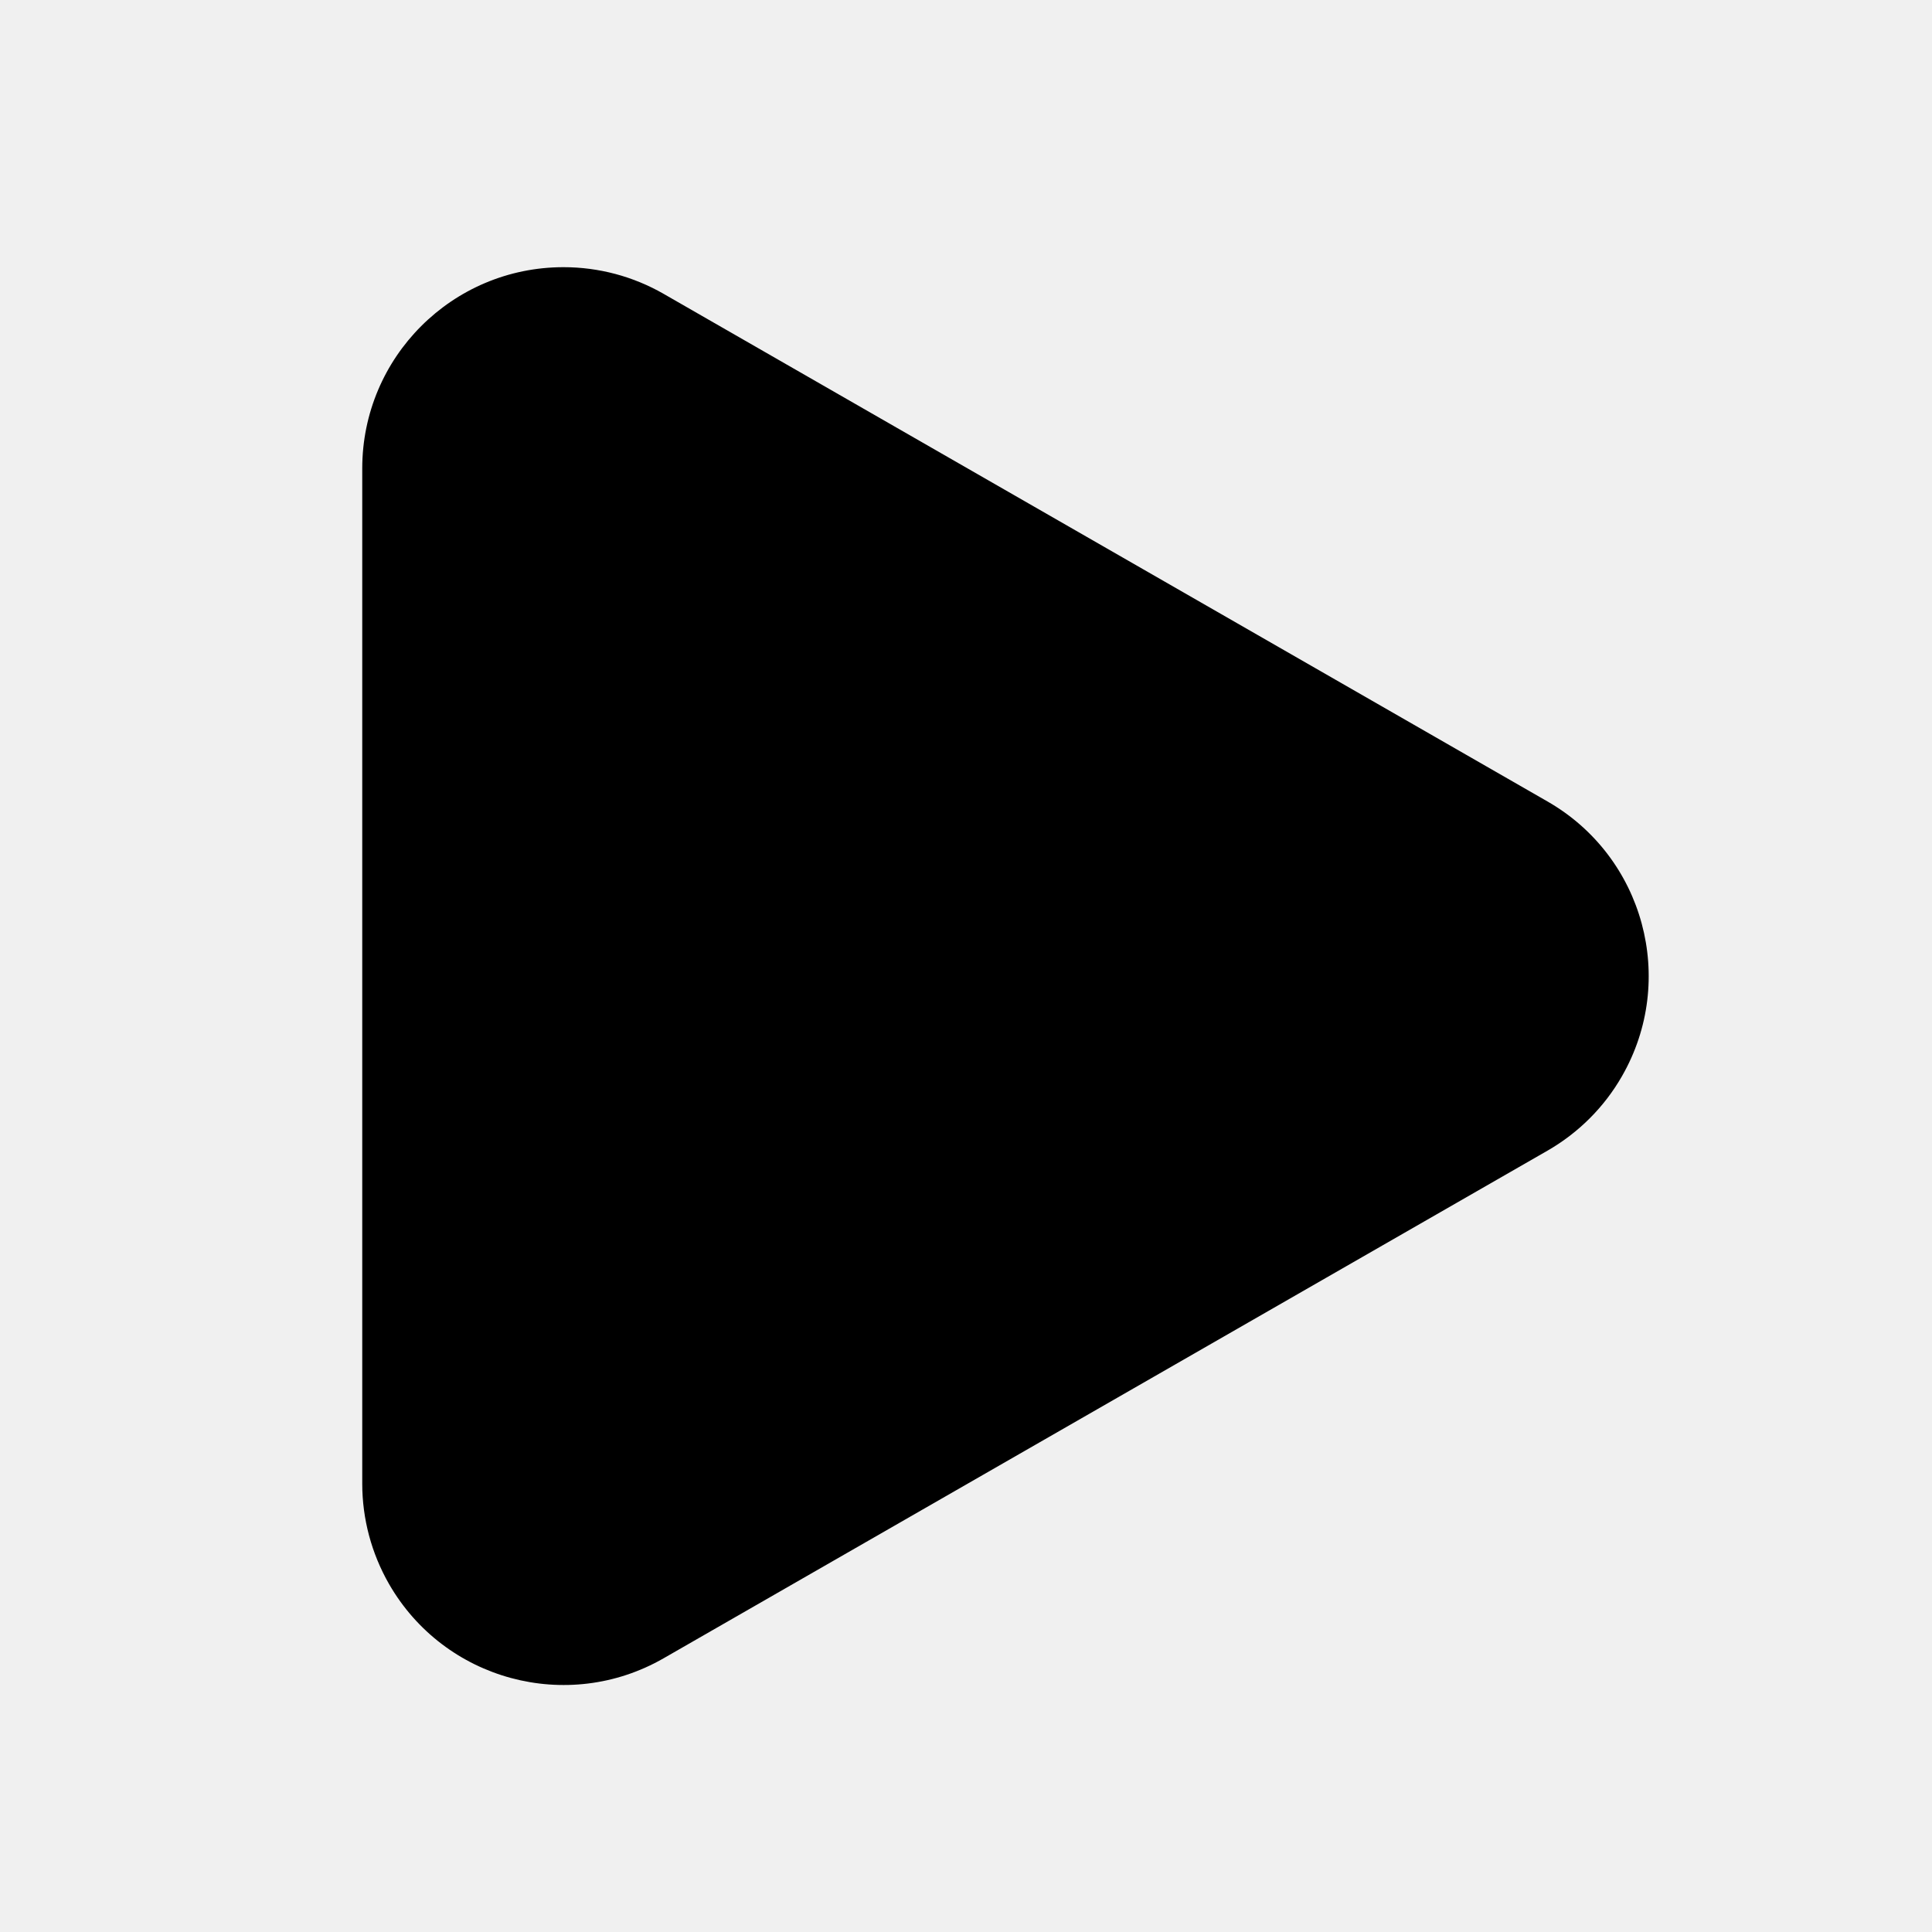
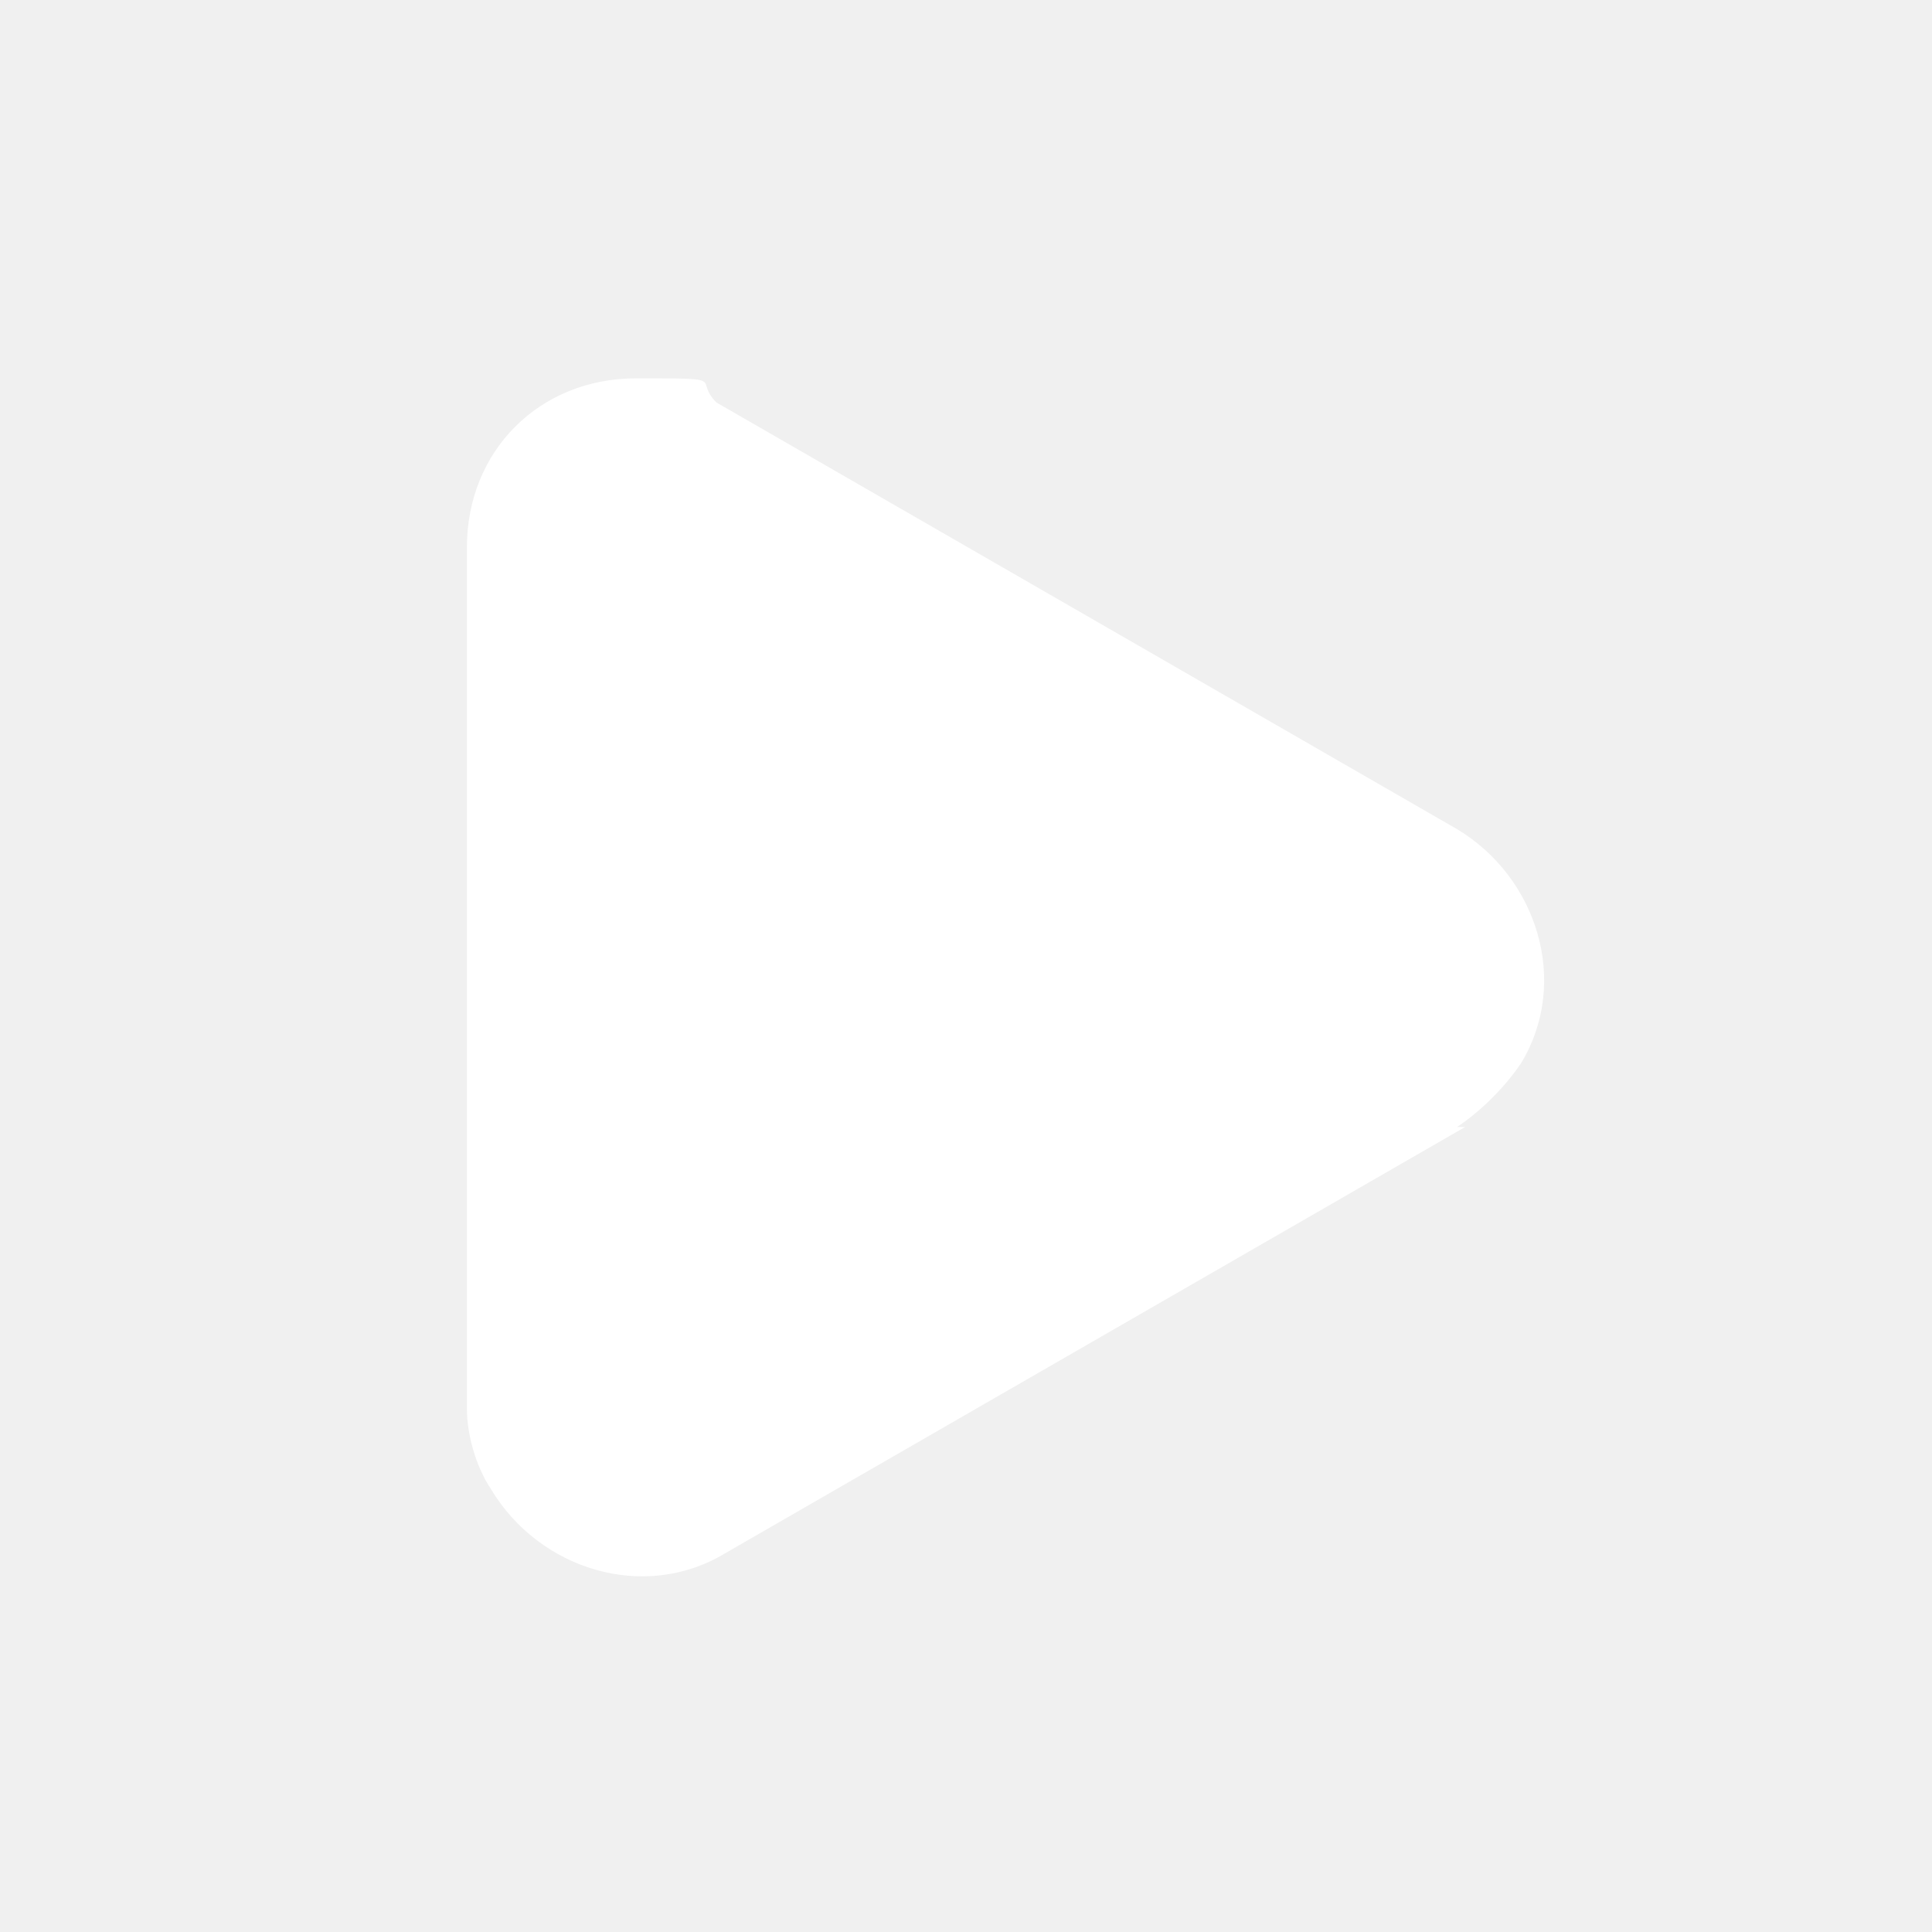
- <svg xmlns="http://www.w3.org/2000/svg" xmlns:xlink="http://www.w3.org/1999/xlink" width="24" height="24" viewBox="0 0 24 24" version="1.1">
+ <svg xmlns="http://www.w3.org/2000/svg" id="_图层_1" data-name="图层_1" version="1.1" viewBox="0 0 24 24">
  <defs>
-     <path d="M15.918,6.65 L22.224,17.63 C22.912,18.827 22.499,20.355 21.301,21.043 C20.922,21.26 20.493,21.375 20.056,21.375 L7.444,21.375 C6.063,21.375 4.944,20.256 4.944,18.875 C4.944,18.438 5.058,18.009 5.276,17.63 L11.582,6.65 C12.27,5.452 13.798,5.039 14.995,5.727 C15.379,5.947 15.697,6.266 15.918,6.65 Z" id="_path-1" />
+     <style>
+       .st0 {
+         fill: #fff;
+         fill-rule: evenodd;
+       }
+     </style>
  </defs>
-   <g id="_Public/ic_public_play" stroke="none" stroke-width="1" fill="none" fill-rule="evenodd">
-     <mask id="_mask-2" fill="white">
-       <use xlink:href="#_path-1" />
-     </mask>
-     <use id="_多边形备份-5" fill="#000000" transform="translate(13.75, 12.125) rotate(-270) translate(-13.75, -12.125) " xlink:href="#_path-1" />
+   <g id="_x5F_Public_x2F_ic_x5F_public_x5F_play">
+     <g id="_多边形备份-5">
+       <path id="_path-1" class="st0" d="M18.2,14l-9.2,5.3c-1,.6-2.3.2-2.9-.8-.2-.3-.3-.7-.3-1V6.8c0-1.2.9-2.1,2.1-2.1s.7,0,1,.3l9.2,5.3c1,.6,1.4,1.9.8,2.9-.2.3-.5.6-.8.8Z" />
+     </g>
  </g>
</svg>
